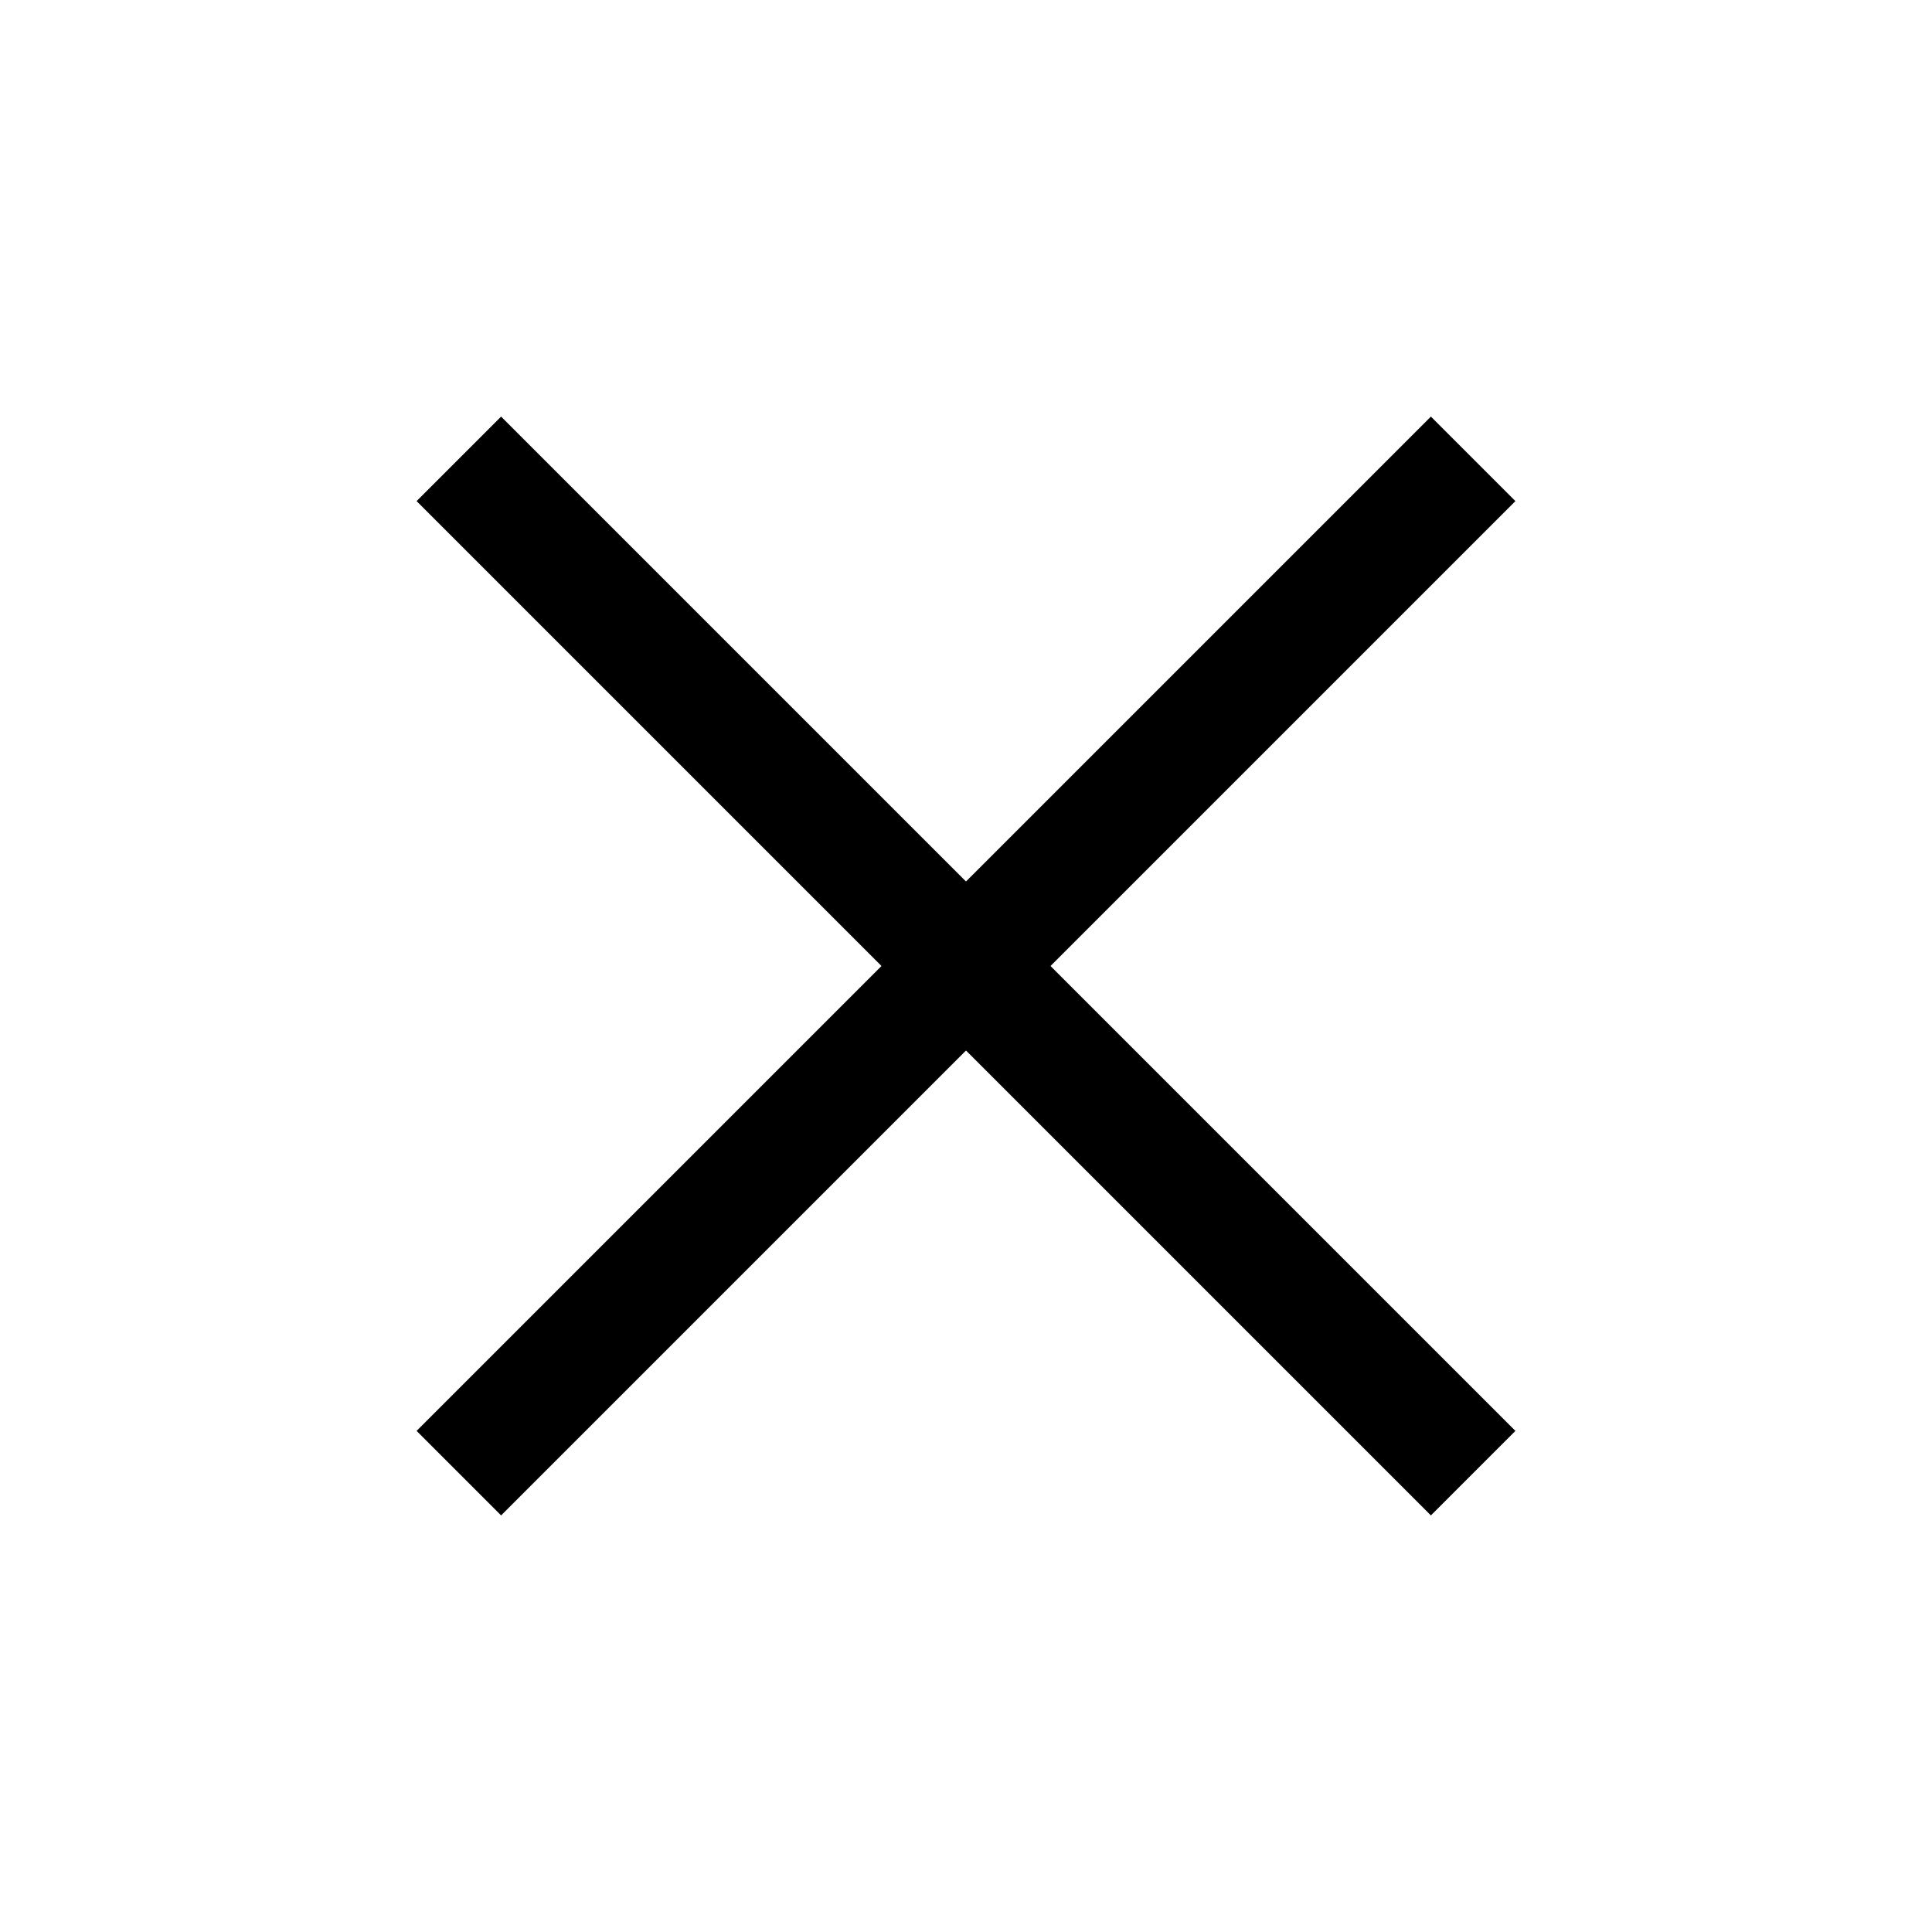
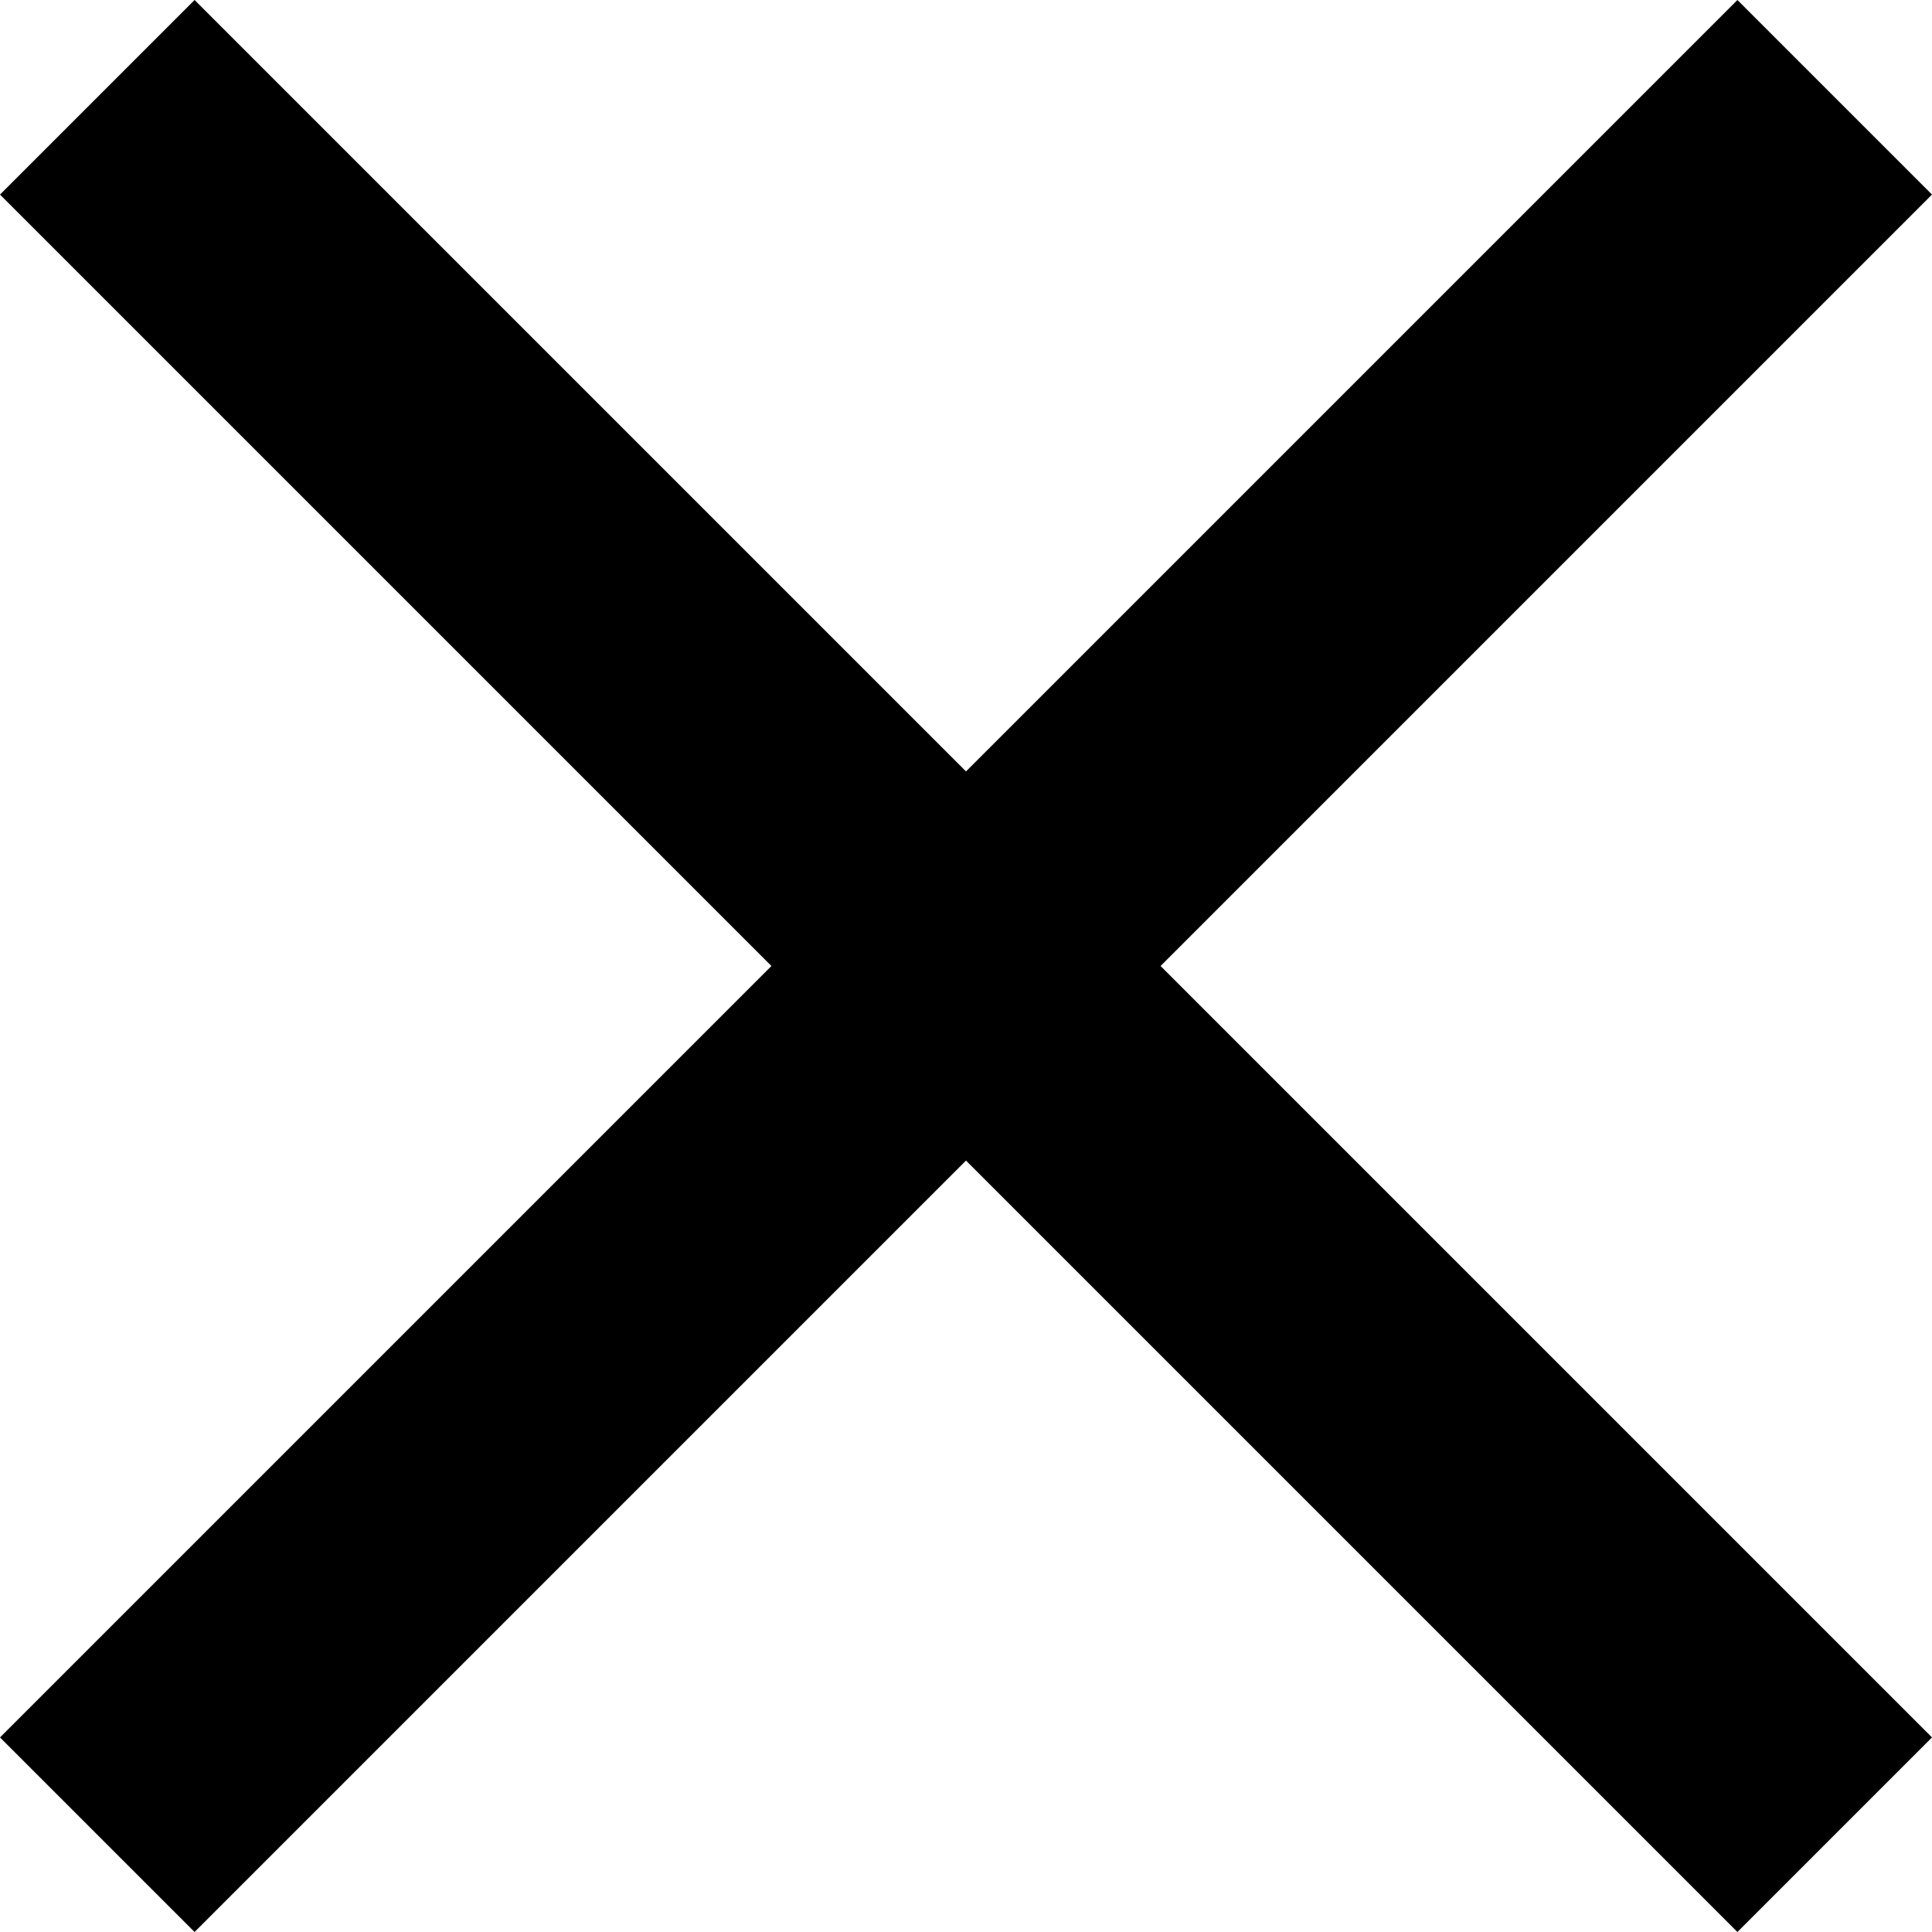
- <svg xmlns="http://www.w3.org/2000/svg" height="48" width="48">
-   <path d="m12.45 37.65-2.1-2.1L21.9 24 10.35 12.45l2.1-2.1L24 21.9l11.55-11.55 2.1 2.1L26.1 24l11.55 11.55-2.1 2.1L24 26.1Z" />
+ <svg xmlns="http://www.w3.org/2000/svg" width="14" height="14" viewBox="0 0 14 14" fill="none">
+   <path d="M14 1.41L12.59 0L7 5.59L1.41 0L0 1.41L5.59 7L0 12.59L1.41 14L7 8.41L12.59 14L14 12.59L8.41 7L14 1.41Z" fill="black" />
</svg>
